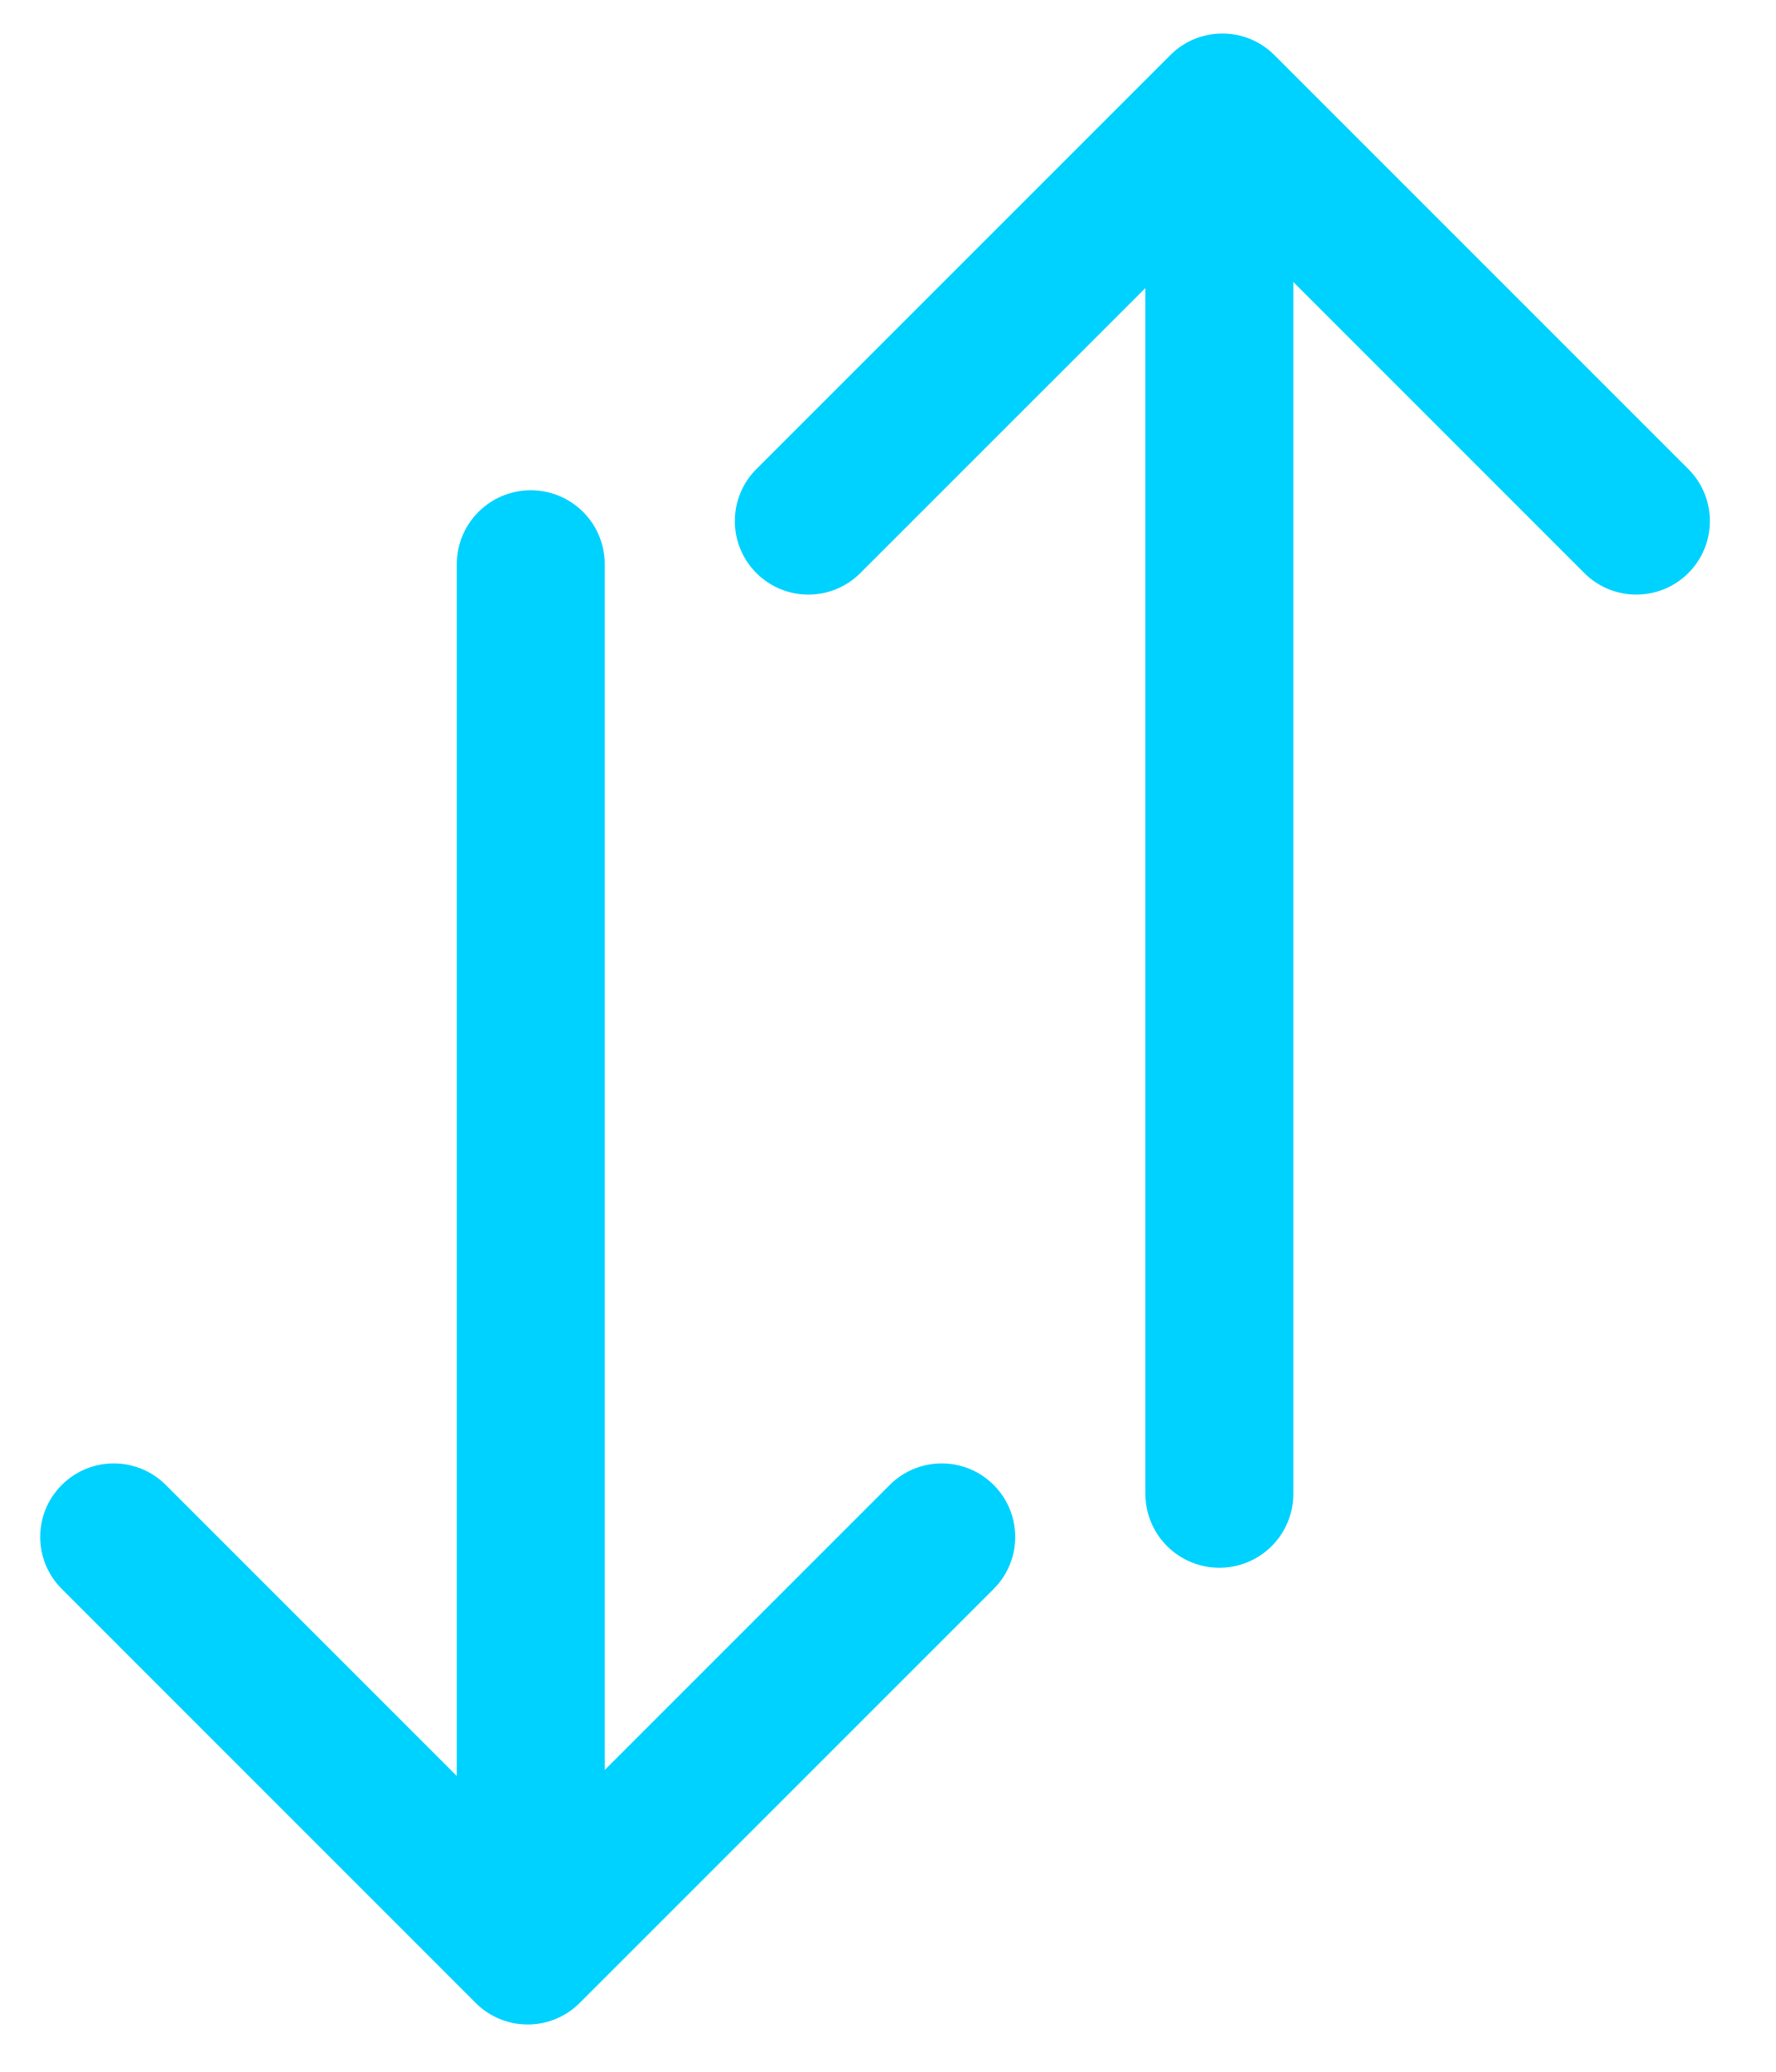
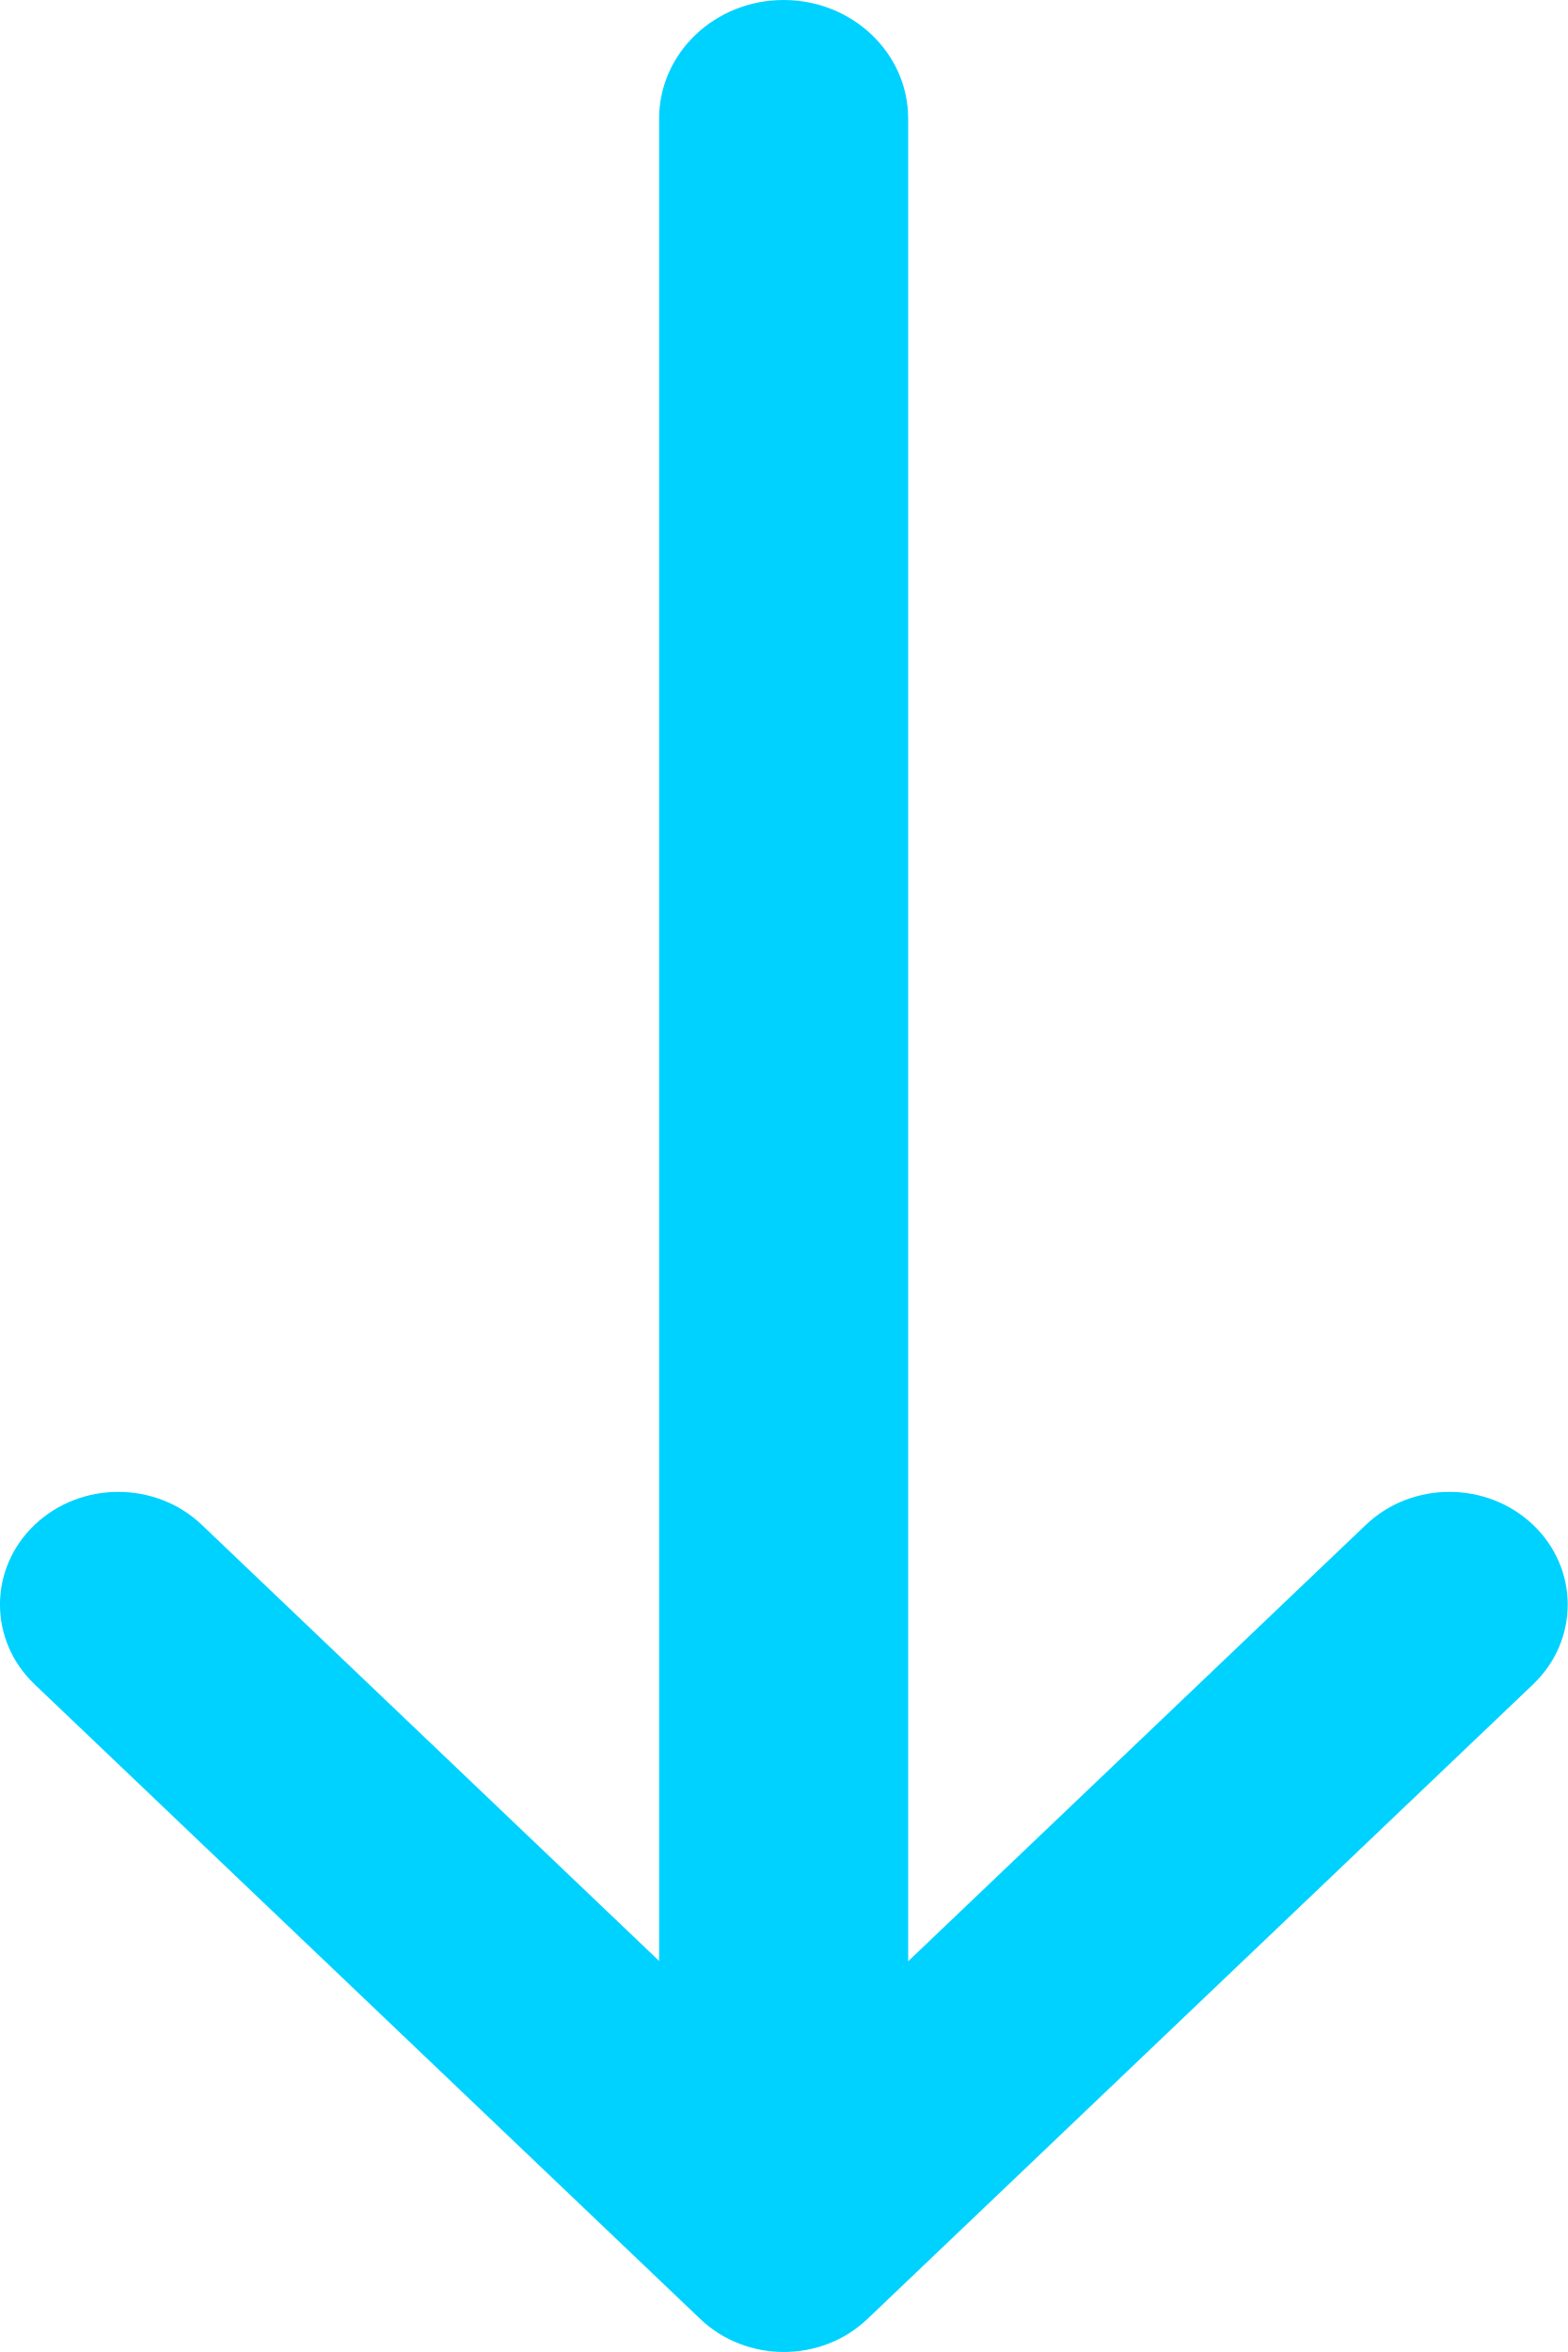
- <svg xmlns="http://www.w3.org/2000/svg" width="24" height="28" viewBox="0 0 24 28" fill="none">
-   <path fill-rule="evenodd" clip-rule="evenodd" d="M13.429 20.067C13.041 19.679 12.412 19.679 12.024 20.067L7.132 24.959L2.24 20.067C1.852 19.679 1.223 19.679 0.835 20.067C0.446 20.455 0.446 21.084 0.835 21.472L6.429 27.067C6.817 27.455 7.446 27.455 7.834 27.067L13.429 21.472C13.817 21.084 13.817 20.455 13.429 20.067Z" fill="#00D2FF" />
-   <path d="M7.173 24.519V7.625" stroke="#00D2FF" stroke-width="2" stroke-linecap="round" />
-   <path fill-rule="evenodd" clip-rule="evenodd" d="M10.222 7.744C10.61 8.132 11.239 8.132 11.627 7.744L16.52 2.852L21.411 7.744C21.799 8.132 22.429 8.132 22.817 7.744C23.205 7.356 23.205 6.727 22.817 6.339L17.222 0.744C16.834 0.356 16.205 0.356 15.817 0.744L10.222 6.339C9.834 6.727 9.834 7.356 10.222 7.744Z" fill="#00D2FF" />
-   <path d="M16.479 3.292V20.186" stroke="#00D2FF" stroke-width="2" stroke-linecap="round" />
+ <svg xmlns="http://www.w3.org/2000/svg" width="16" height="24" viewBox="0 0 16 24" fill="none">
+   <path fill-rule="evenodd" clip-rule="evenodd" d="M13.94 15.56C14.411 15.111 15.175 15.111 15.647 15.56C16.118 16.009 16.118 16.738 15.647 17.187L8.853 23.663C8.382 24.112 7.618 24.112 7.147 23.663L0.353 17.187C-0.118 16.738 -0.118 16.009 0.353 15.56C0.825 15.111 1.589 15.111 2.06 15.56L6.727 20.01L6.727 1.211C6.727 0.542 7.296 0 7.998 0C8.7 0 9.269 0.542 9.269 1.211L9.269 20.013L13.94 15.56Z" fill="#00D2FF" />
</svg>
